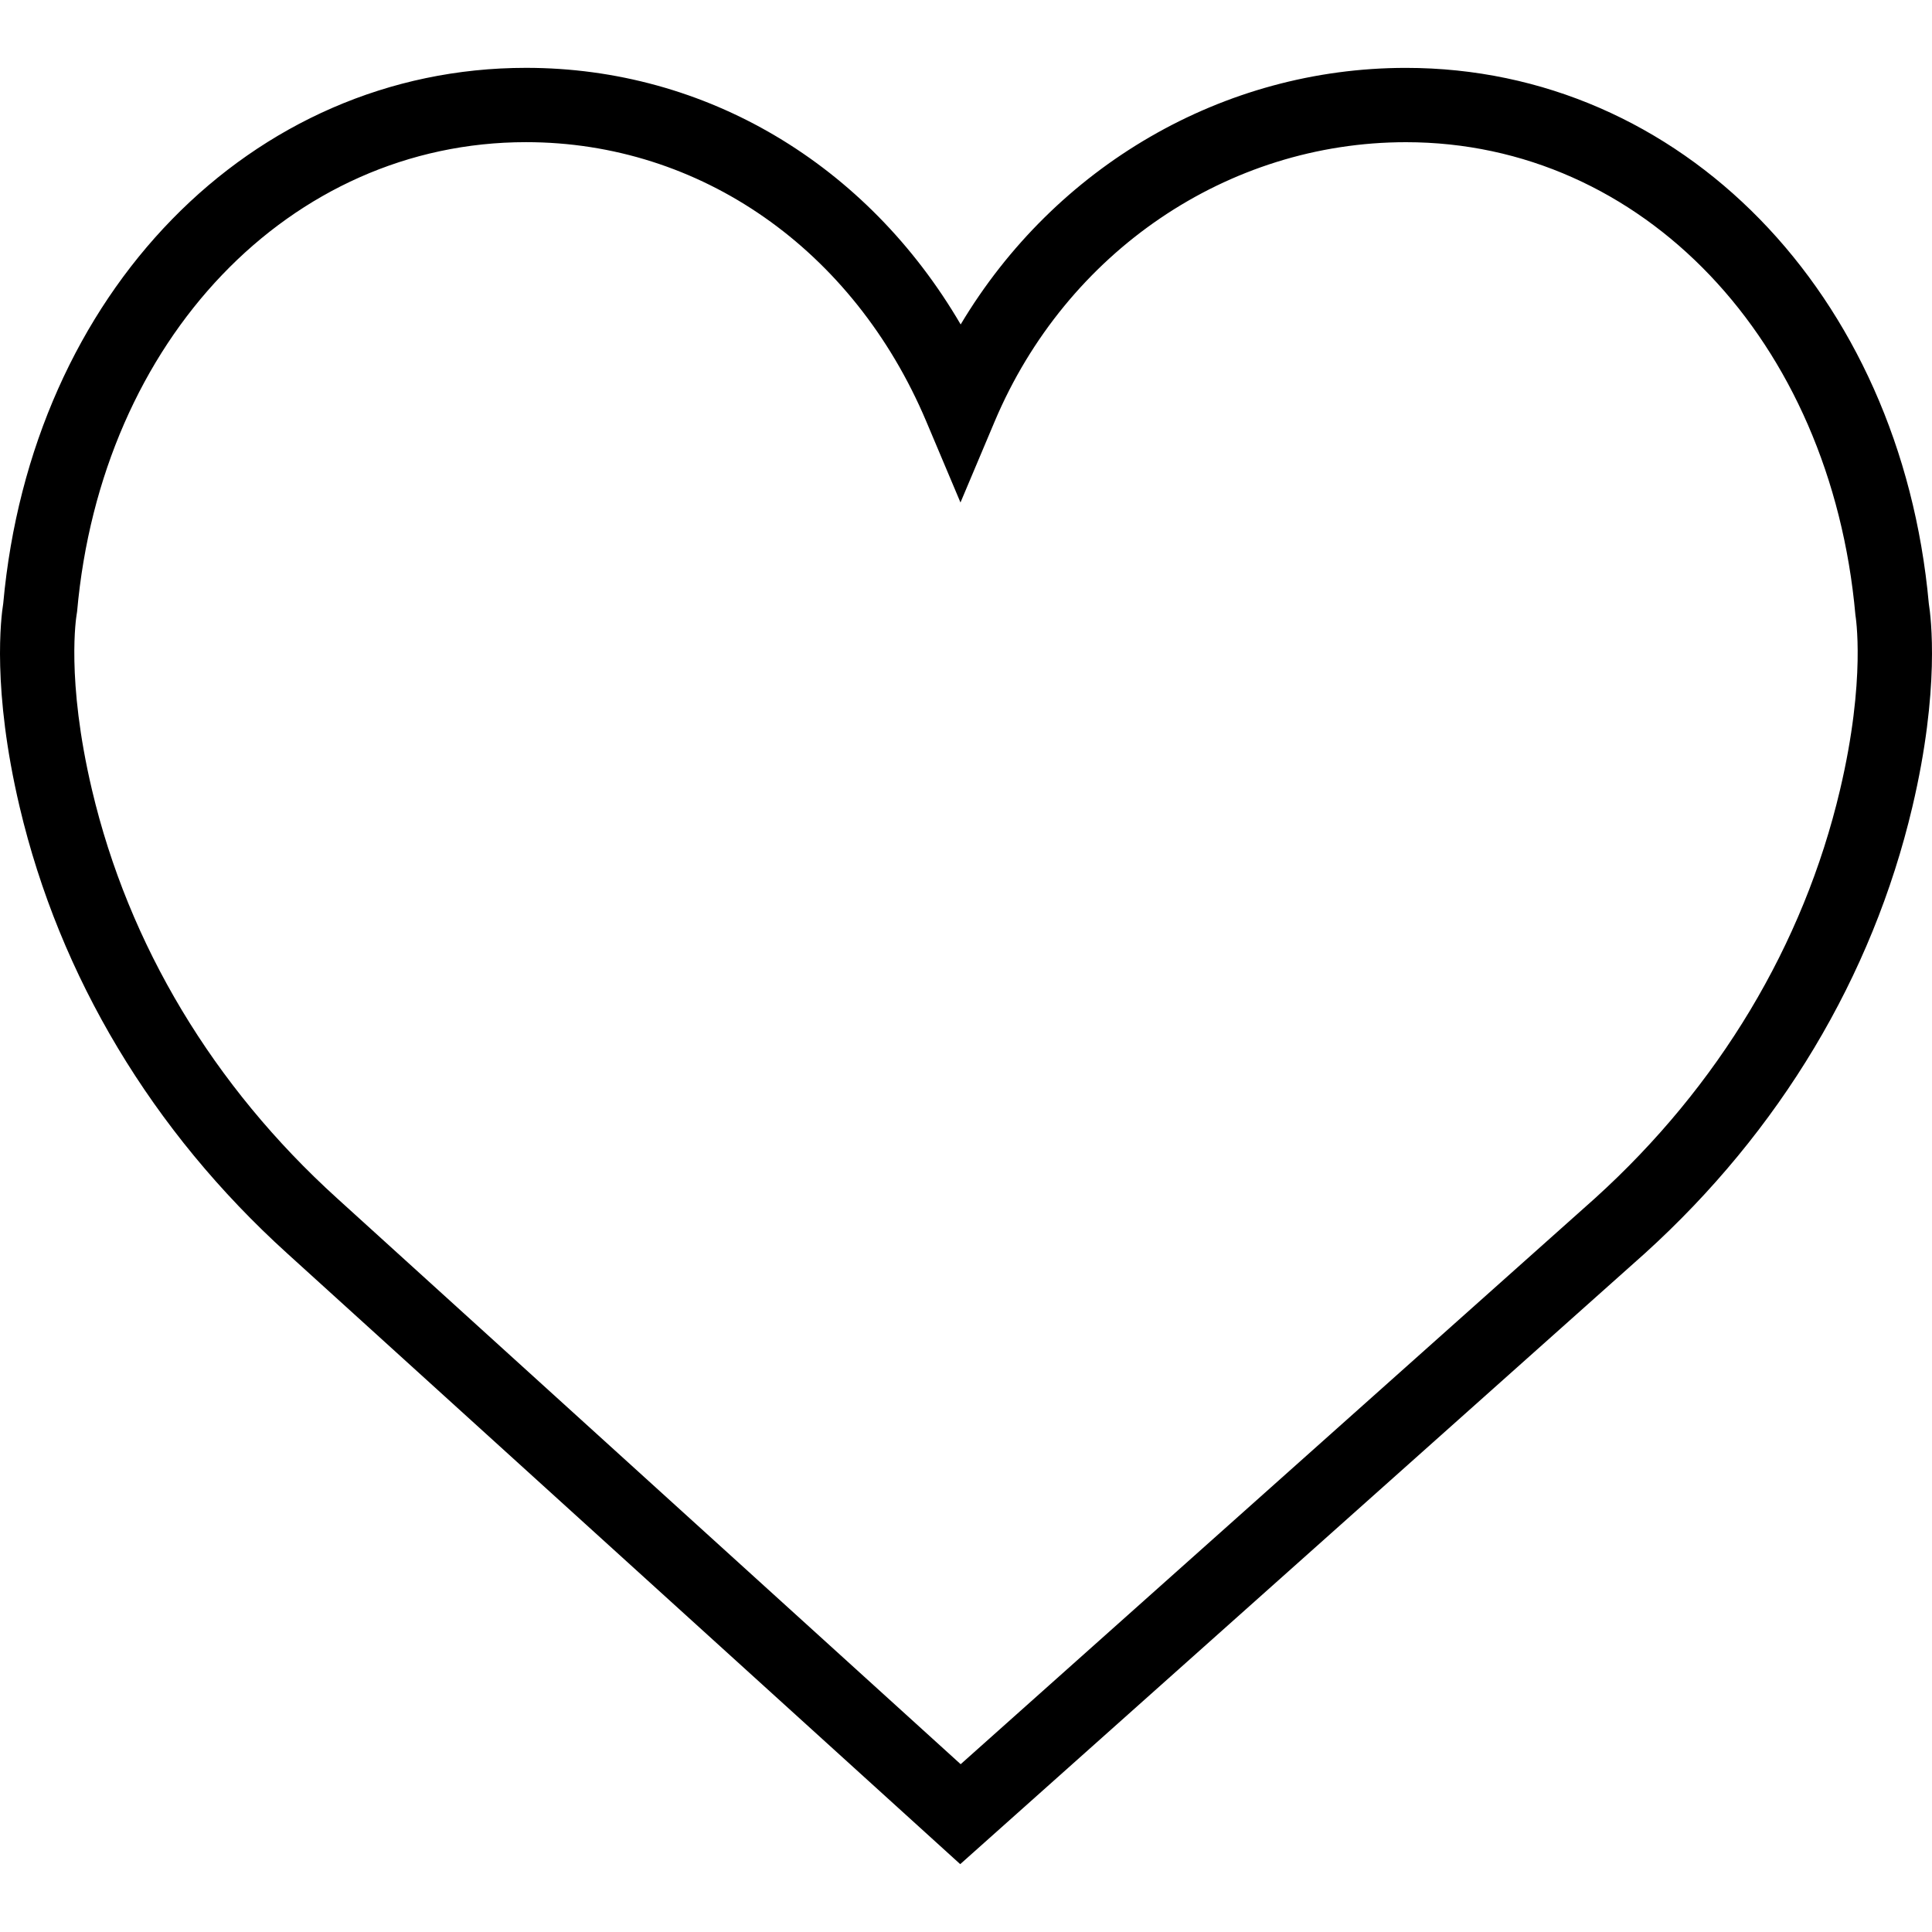
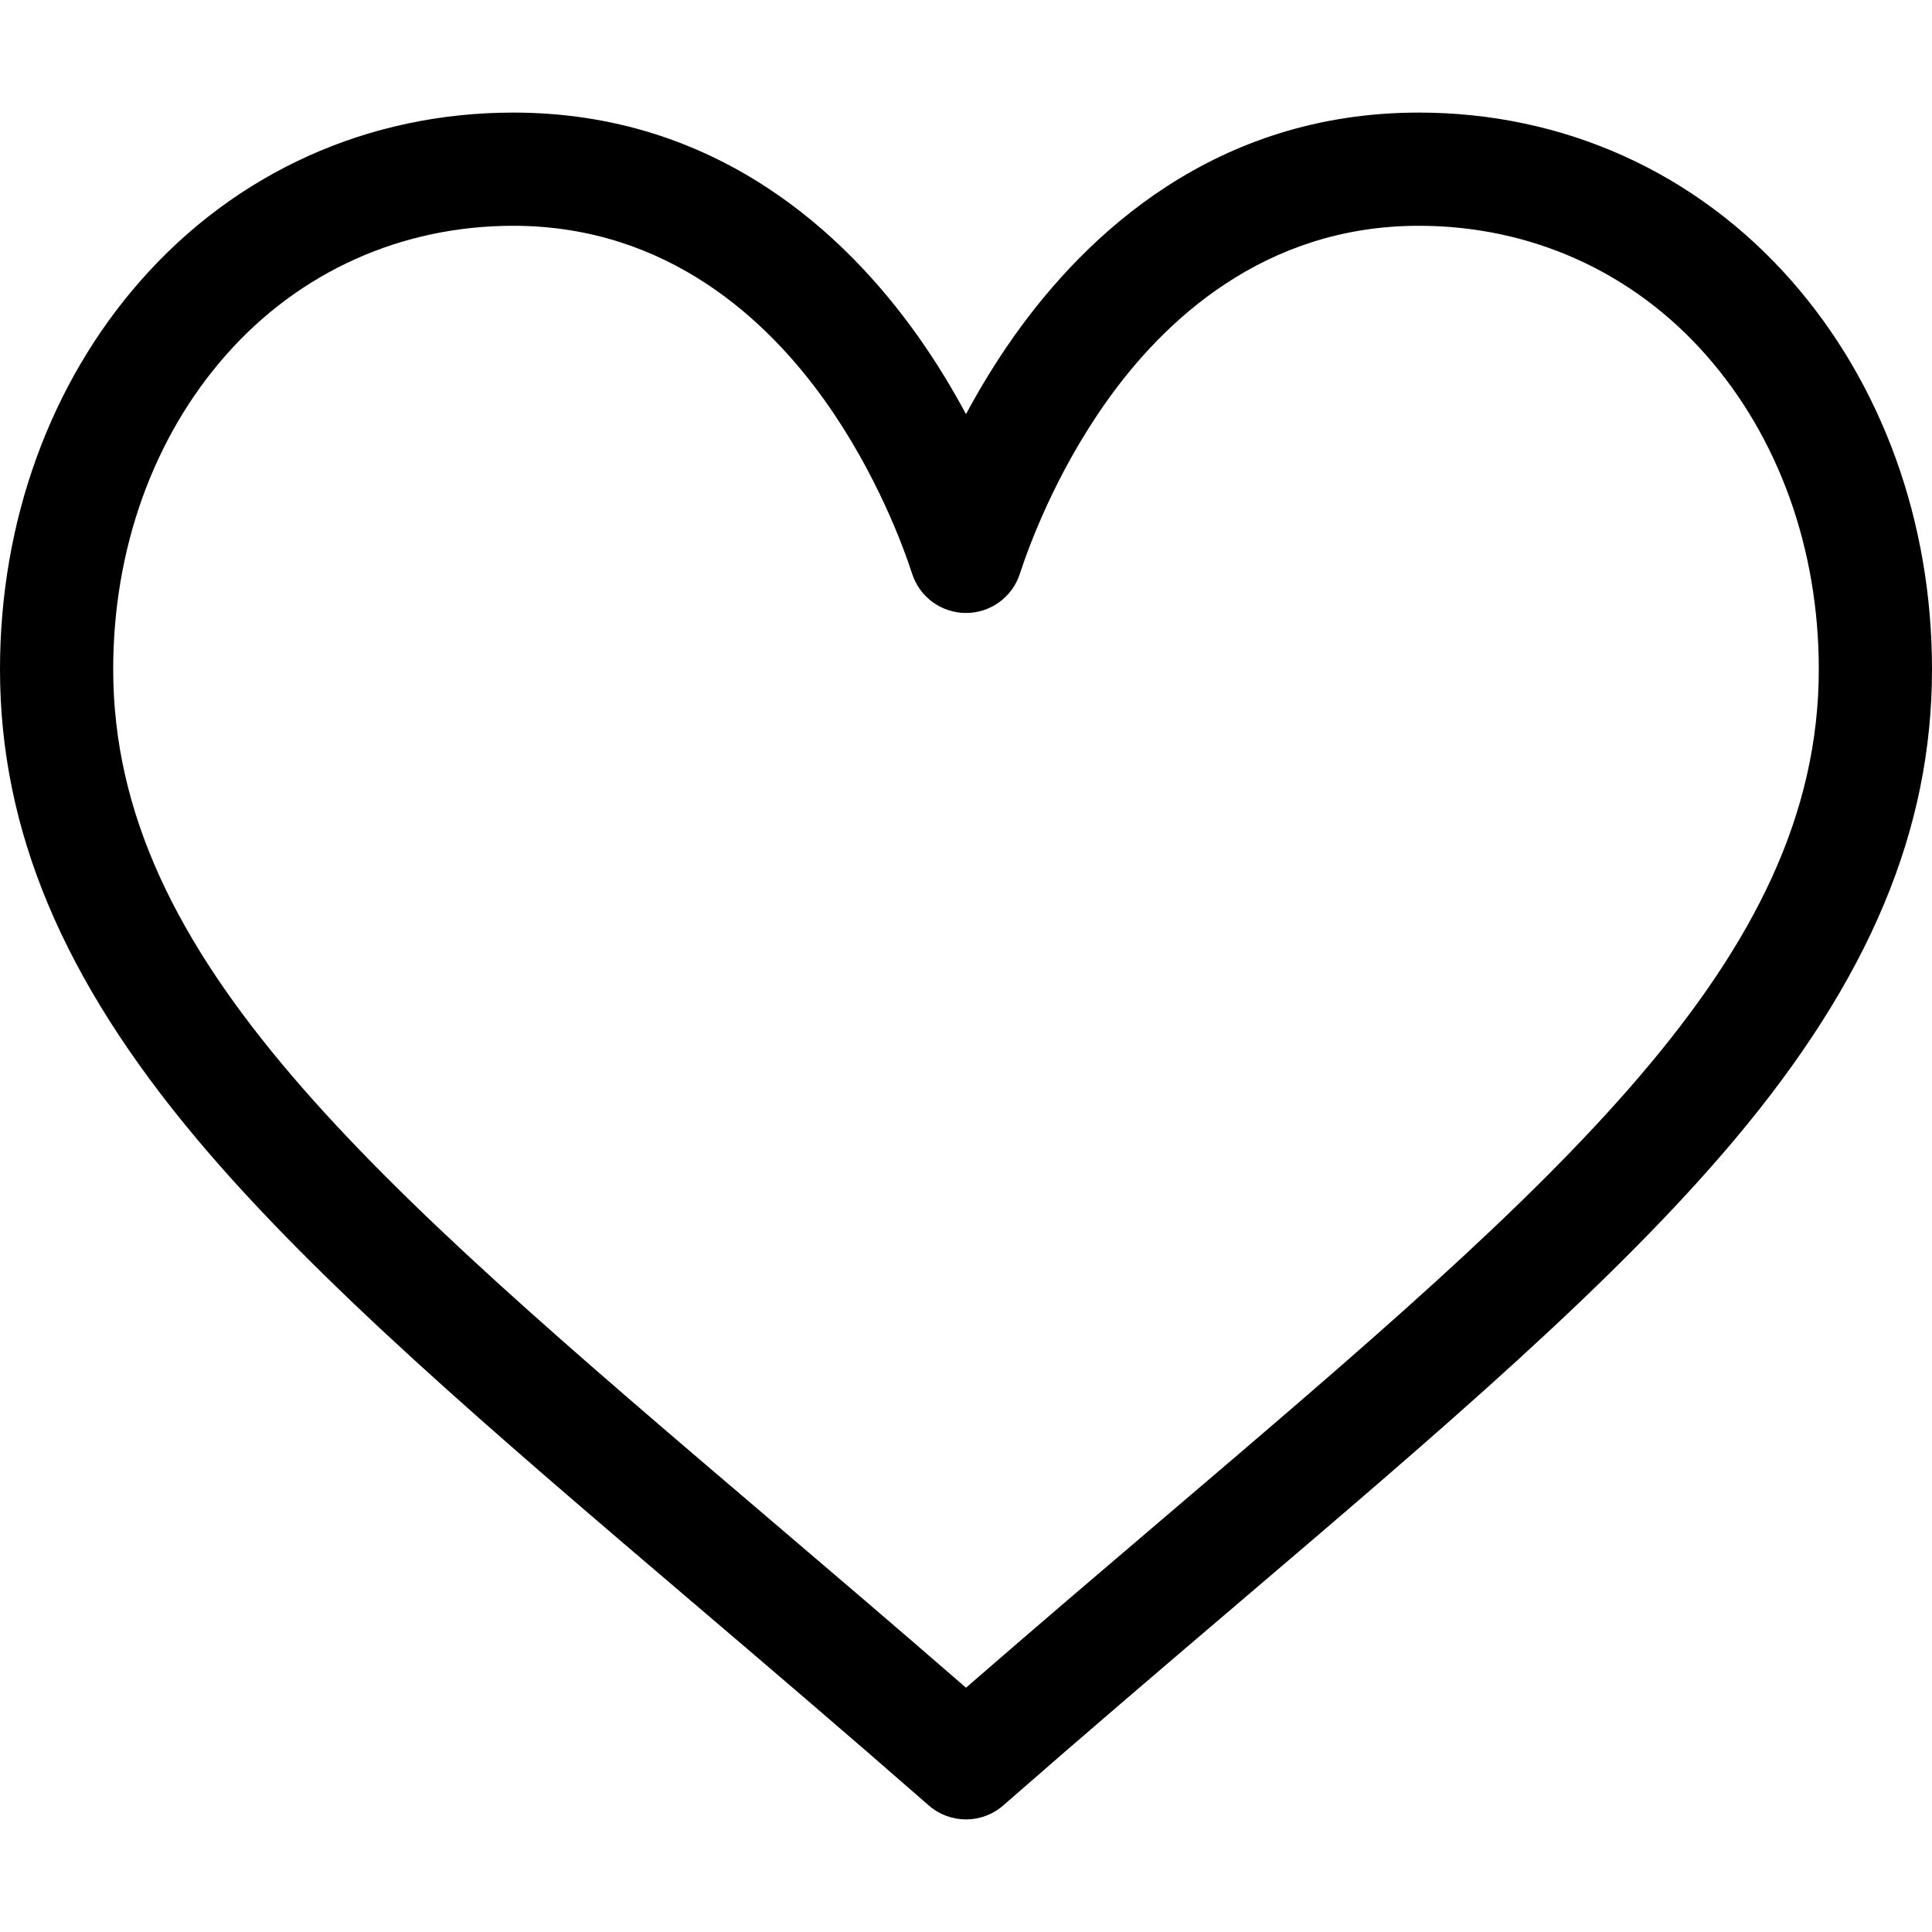
- <svg xmlns="http://www.w3.org/2000/svg" version="1.1" id="Capa_1" x="0px" y="0px" viewBox="0 0 51.997 51.997" style="enable-background:new 0 0 51.997 51.997;" xml:space="preserve">
+ <svg xmlns="http://www.w3.org/2000/svg" version="1.1" id="Capa_1" x="0px" y="0px" viewBox="0 0 512 512" style="enable-background:new 0 0 512 512;" xml:space="preserve">
  <g>
-     <path d="M51.911,16.242C51.152,7.888,45.239,1.827,37.839,1.827c-4.93,0-9.444,2.653-11.984,6.905   c-2.517-4.307-6.846-6.906-11.697-6.906c-7.399,0-13.313,6.061-14.071,14.415c-0.06,0.369-0.306,2.311,0.442,5.478   c1.078,4.568,3.568,8.723,7.199,12.013l18.115,16.439l18.426-16.438c3.631-3.291,6.121-7.445,7.199-12.014   C52.216,18.553,51.97,16.611,51.911,16.242z M49.521,21.261c-0.984,4.172-3.265,7.973-6.59,10.985L25.855,47.481L9.072,32.25   c-3.331-3.018-5.611-6.818-6.596-10.99c-0.708-2.997-0.417-4.69-0.416-4.701l0.015-0.101C2.725,9.139,7.806,3.826,14.158,3.826   c4.687,0,8.813,2.88,10.771,7.515l0.921,2.183l0.921-2.183c1.927-4.564,6.271-7.514,11.069-7.514   c6.351,0,11.433,5.313,12.096,12.727C49.938,16.57,50.229,18.264,49.521,21.261z" />
+     <g>
+       <path d="M474.644,74.27C449.391,45.616,414.358,29.836,376,29.836c-53.948,0-88.103,32.22-107.255,59.25    c-4.969,7.014-9.196,14.047-12.745,20.665c-3.549-6.618-7.775-13.651-12.745-20.665c-19.152-27.03-53.307-59.25-107.255-59.25    c-38.358,0-73.391,15.781-98.645,44.435C13.267,101.605,0,138.213,0,177.351c0,42.603,16.633,82.228,52.345,124.7    c31.917,37.96,77.834,77.088,131.005,122.397c19.813,16.884,40.302,34.344,62.115,53.429l0.655,0.574    c2.828,2.476,6.354,3.713,9.88,3.713s7.052-1.238,9.88-3.713l0.655-0.574c21.813-19.085,42.302-36.544,62.118-53.431    c53.168-45.306,99.085-84.434,131.002-122.395C495.367,259.578,512,219.954,512,177.351    C512,138.213,498.733,101.605,474.644,74.27z M309.193,401.614c-17.08,14.554-34.658,29.533-53.193,45.646    c-18.534-16.111-36.113-31.091-53.196-45.648C98.745,312.939,30,254.358,30,177.351c0-31.83,10.605-61.394,29.862-83.245    C79.34,72.007,106.379,59.836,136,59.836c41.129,0,67.716,25.338,82.776,46.594c13.509,19.064,20.558,38.282,22.962,45.659    c2.011,6.175,7.768,10.354,14.262,10.354c6.494,0,12.251-4.179,14.262-10.354c2.404-7.377,9.453-26.595,22.962-45.66    c15.06-21.255,41.647-46.593,82.776-46.593c29.621,0,56.66,12.171,76.137,34.27C471.395,115.957,482,145.521,482,177.351    C482,254.358,413.255,312.939,309.193,401.614z" />
+     </g>
  </g>
  <g>
</g>
  <g>
</g>
  <g>
</g>
  <g>
</g>
  <g>
</g>
  <g>
</g>
  <g>
</g>
  <g>
</g>
  <g>
</g>
  <g>
</g>
  <g>
</g>
  <g>
</g>
  <g>
</g>
  <g>
</g>
  <g>
</g>
</svg>
